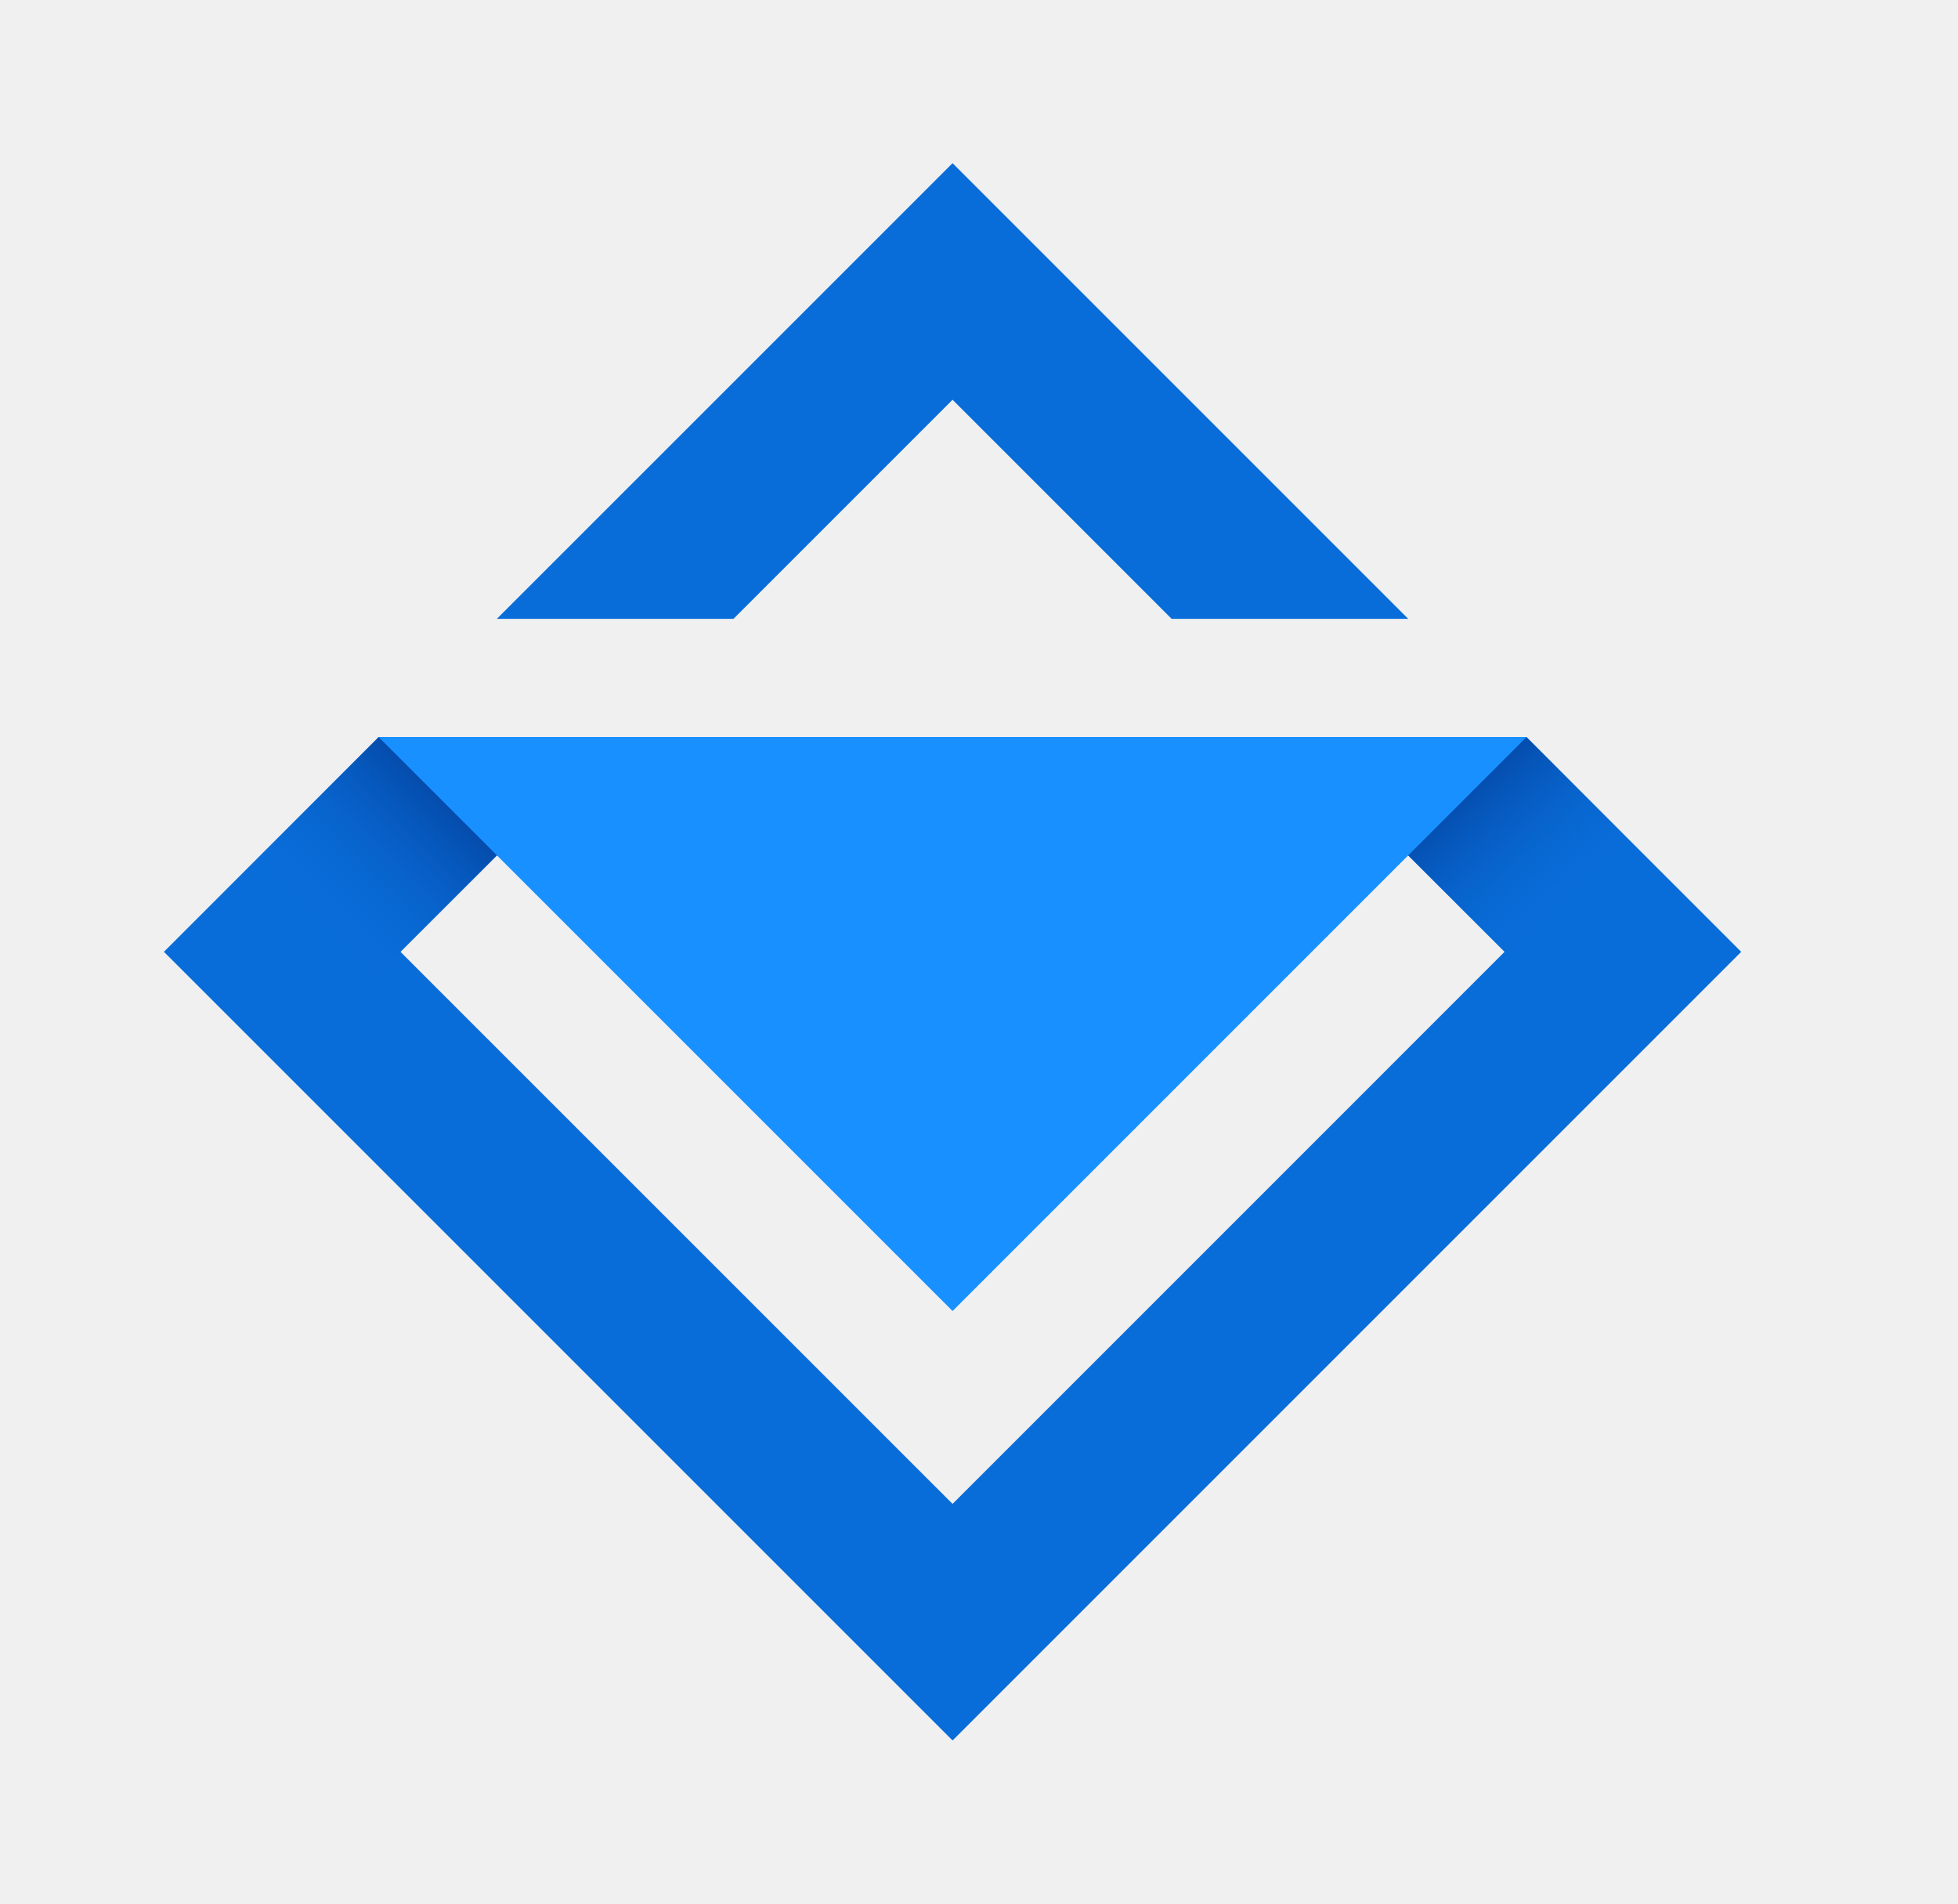
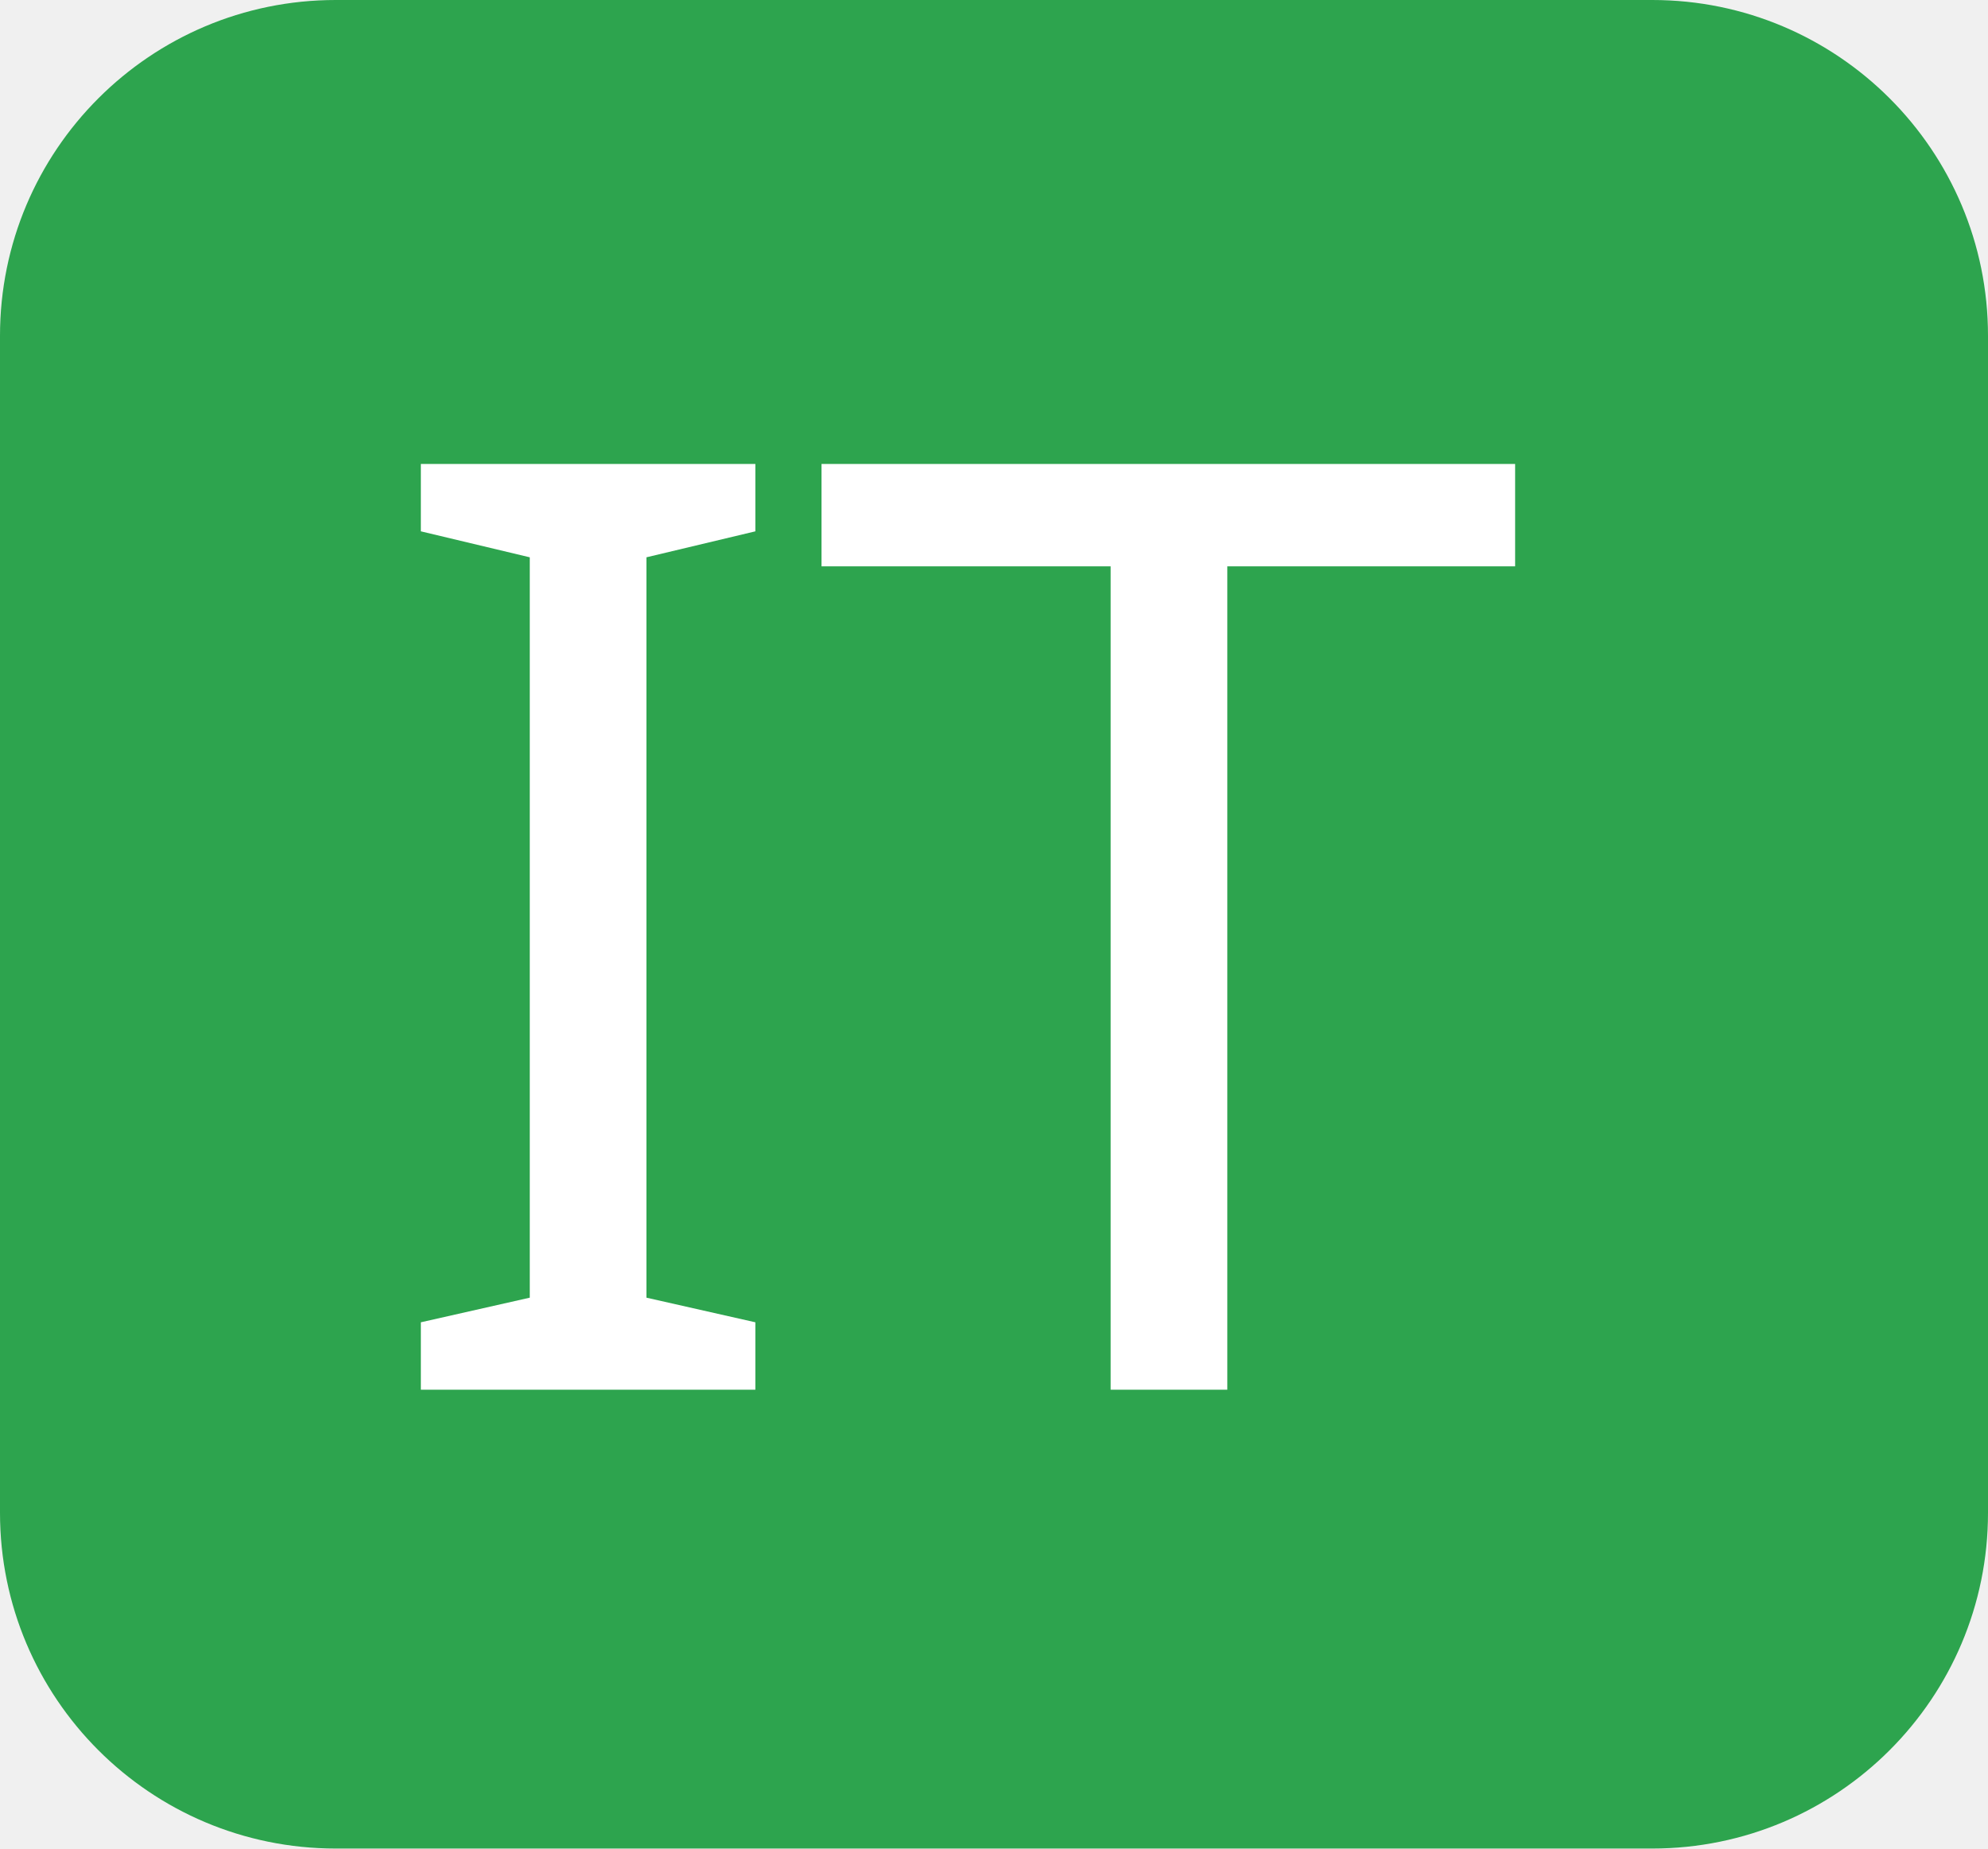
- <svg xmlns="http://www.w3.org/2000/svg" width="36" height="35" viewBox="0 0 36 35" fill="none">
-   <path d="M4.649 15.864L6.962 13.552L6.964 13.55H11.314L9.583 15.281L9.136 15.727L7.364 17.5L7.583 17.72L17.514 27.65L27.663 17.5L25.89 15.727L25.765 15.602L23.713 13.55H28.063L28.066 13.552L29.878 15.364L32.014 17.5L17.514 32L3.014 17.5L4.649 15.864ZM17.514 3L25.892 11.378H21.542L17.514 7.35L13.486 11.378H9.135L17.514 3Z" fill="#096DD9" />
-   <path d="M7.365 17.5L9.137 15.727L9.584 15.28L7.854 13.55H6.965L6.962 13.552L4.65 15.864L6.869 18.073L7.365 17.5Z" fill="url(#paint0_linear_112117_33940)" />
-   <path d="M25.891 15.727L27.664 17.5L27.489 17.675L27.489 17.676L29.879 15.364L28.067 13.552L28.064 13.55H27.888L25.766 15.602L25.891 15.727Z" fill="url(#paint1_linear_112117_33940)" />
-   <path d="M6.959 13.55L6.962 13.552L9.137 15.727L17.514 24.104L28.068 13.55H6.959Z" fill="#1890FF" />
-   <defs>
-     <linearGradient id="paint0_linear_112117_33940" x1="8.64" y1="14.089" x2="5.581" y2="17.147" gradientUnits="userSpaceOnUse">
-       <stop stop-color="#023B95" />
-       <stop offset="0.964" stop-color="#096CD9" stop-opacity="0" />
-     </linearGradient>
-     <linearGradient id="paint1_linear_112117_33940" x1="26.282" y1="14.128" x2="28.755" y2="16.938" gradientUnits="userSpaceOnUse">
-       <stop stop-color="#023B95" />
-       <stop offset="1" stop-color="#096DD9" stop-opacity="0" />
-     </linearGradient>
-   </defs>
+ <svg xmlns="http://www.w3.org/2000/svg" width="598" height="556" viewBox="0 0 598 556">
+   <g id="IT3" transform="translate(-721 -414)">
+     <rect id="Rectangle_6387" data-name="Rectangle 6387" width="598" height="556" rx="101" transform="translate(721 414)" fill="#2da44e" />
+     <text id="IT" transform="translate(832 832)" fill="#fff" font-size="390" font-family="Gotham-Medium, Gotham" font-weight="500">
+       <tspan x="0" y="0">IT</tspan>
+     </text>
+   </g>
</svg>
